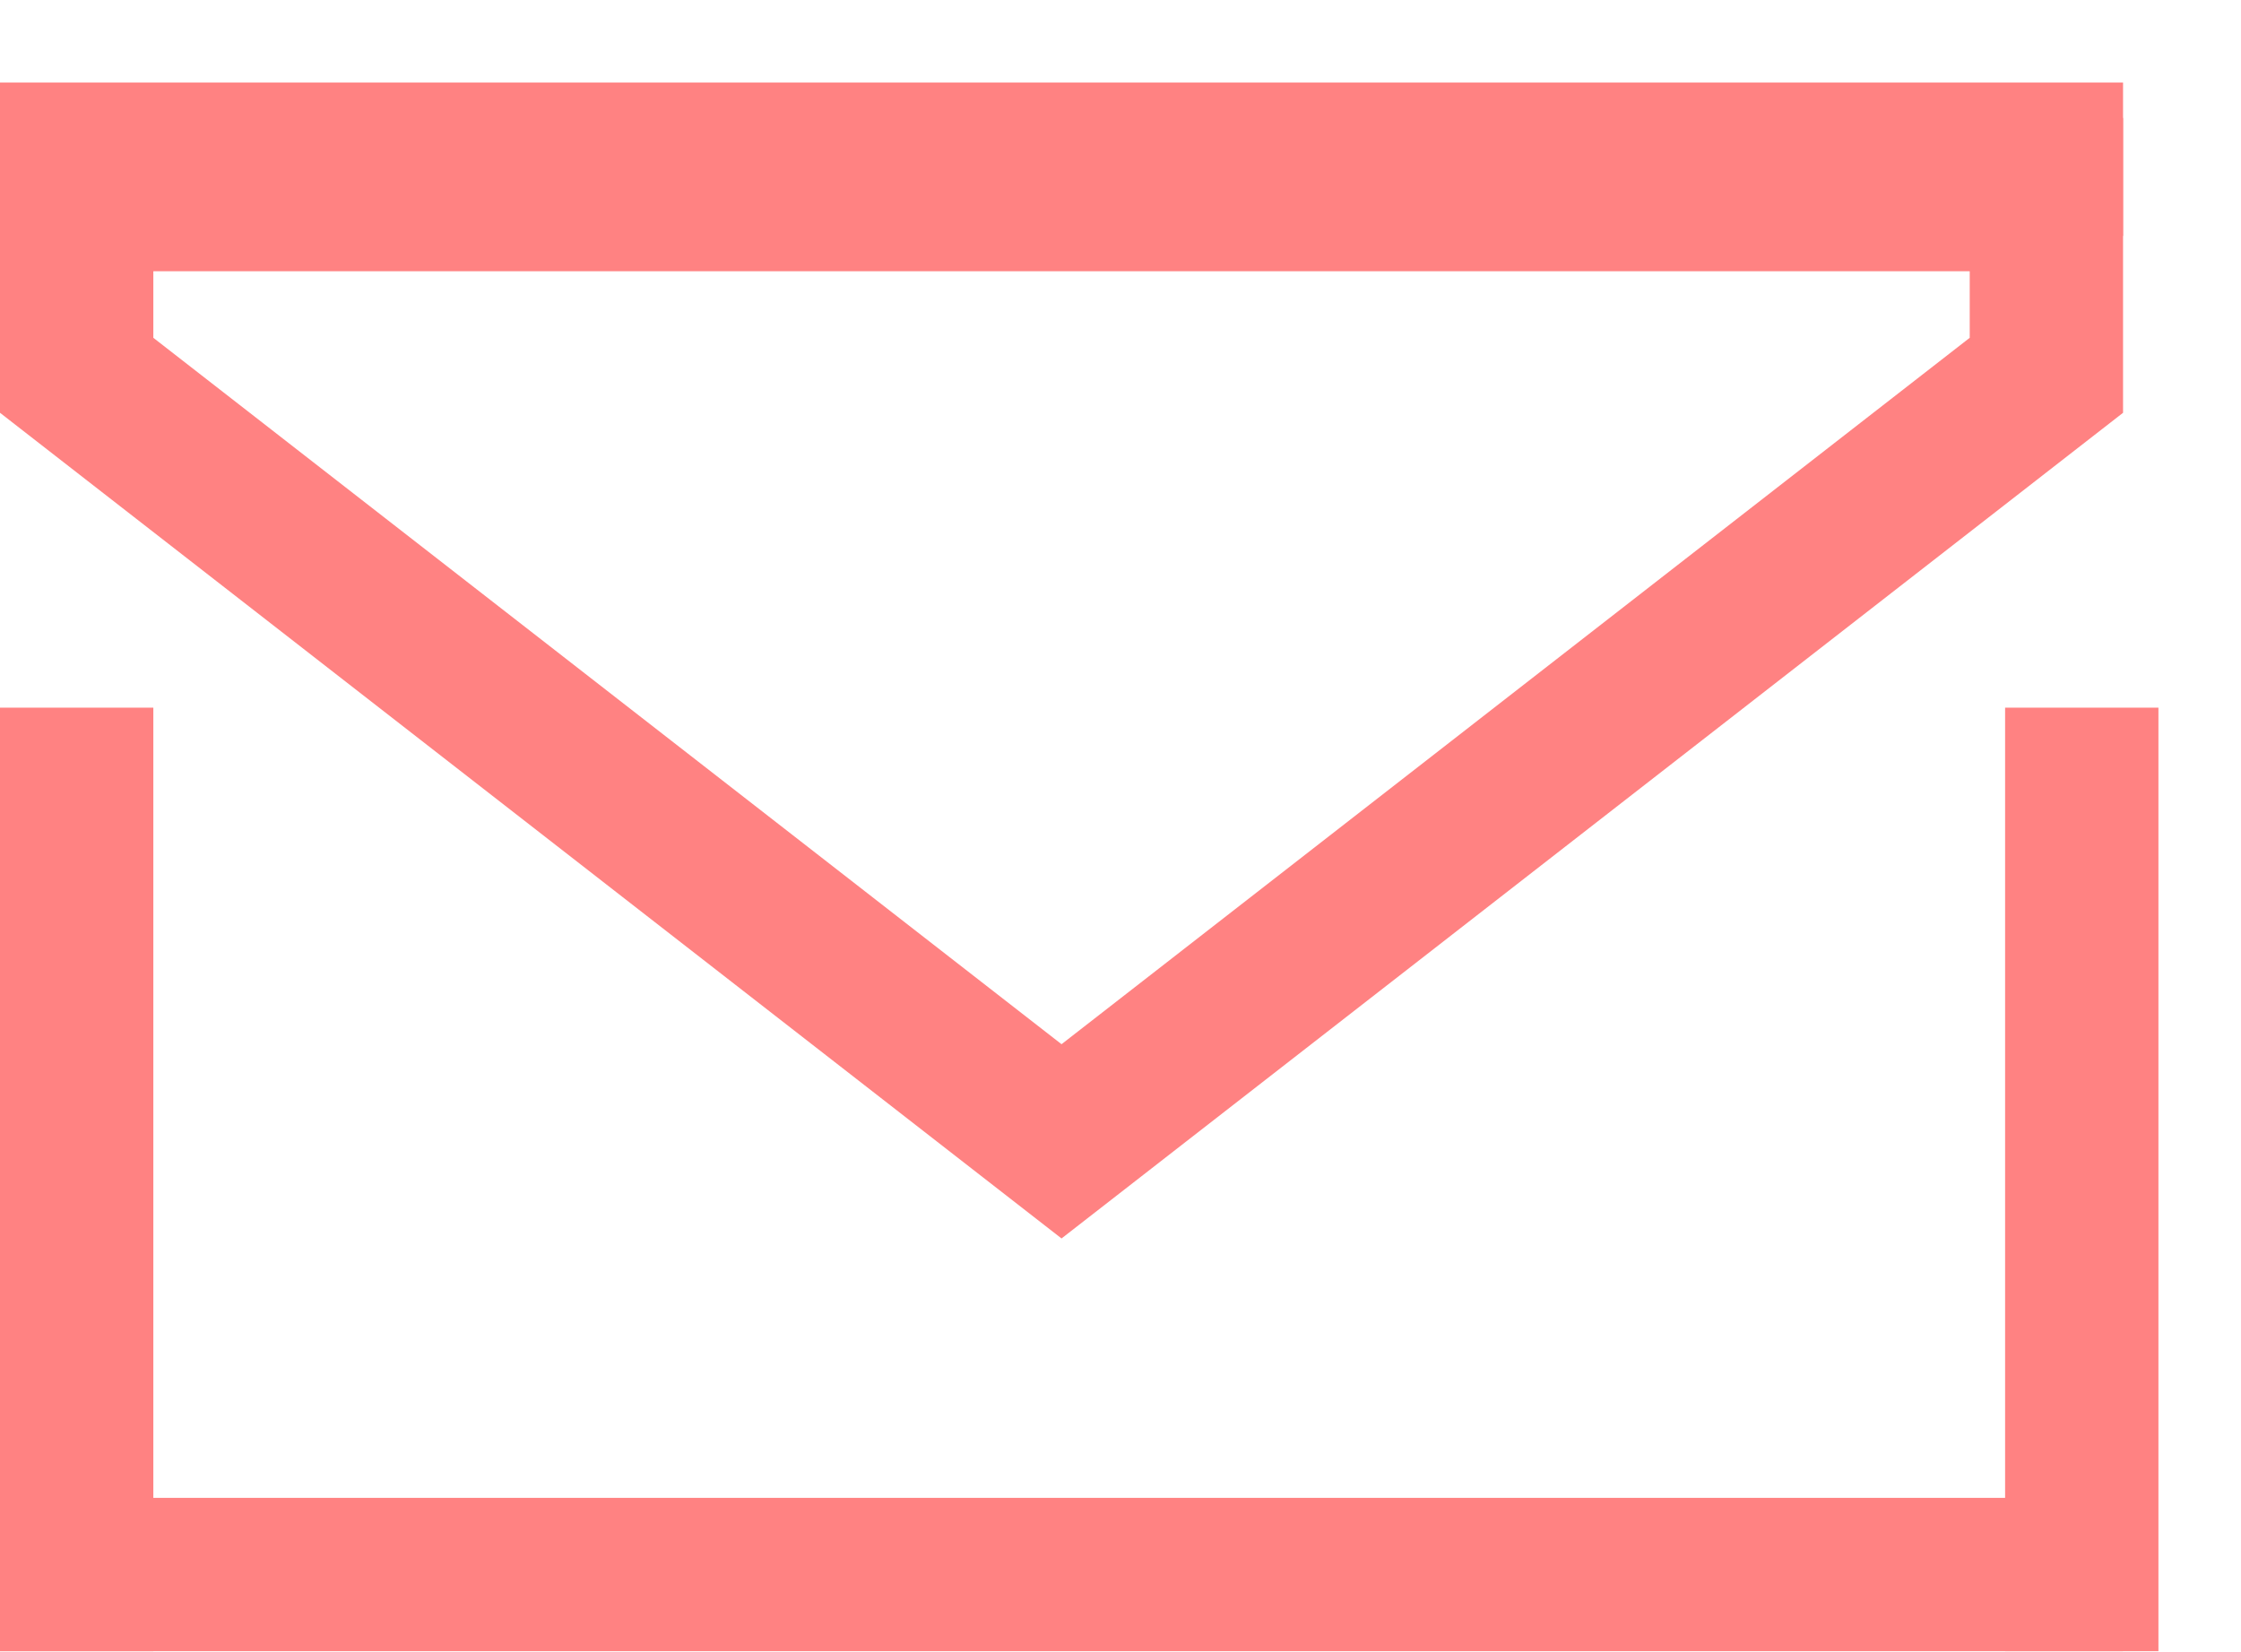
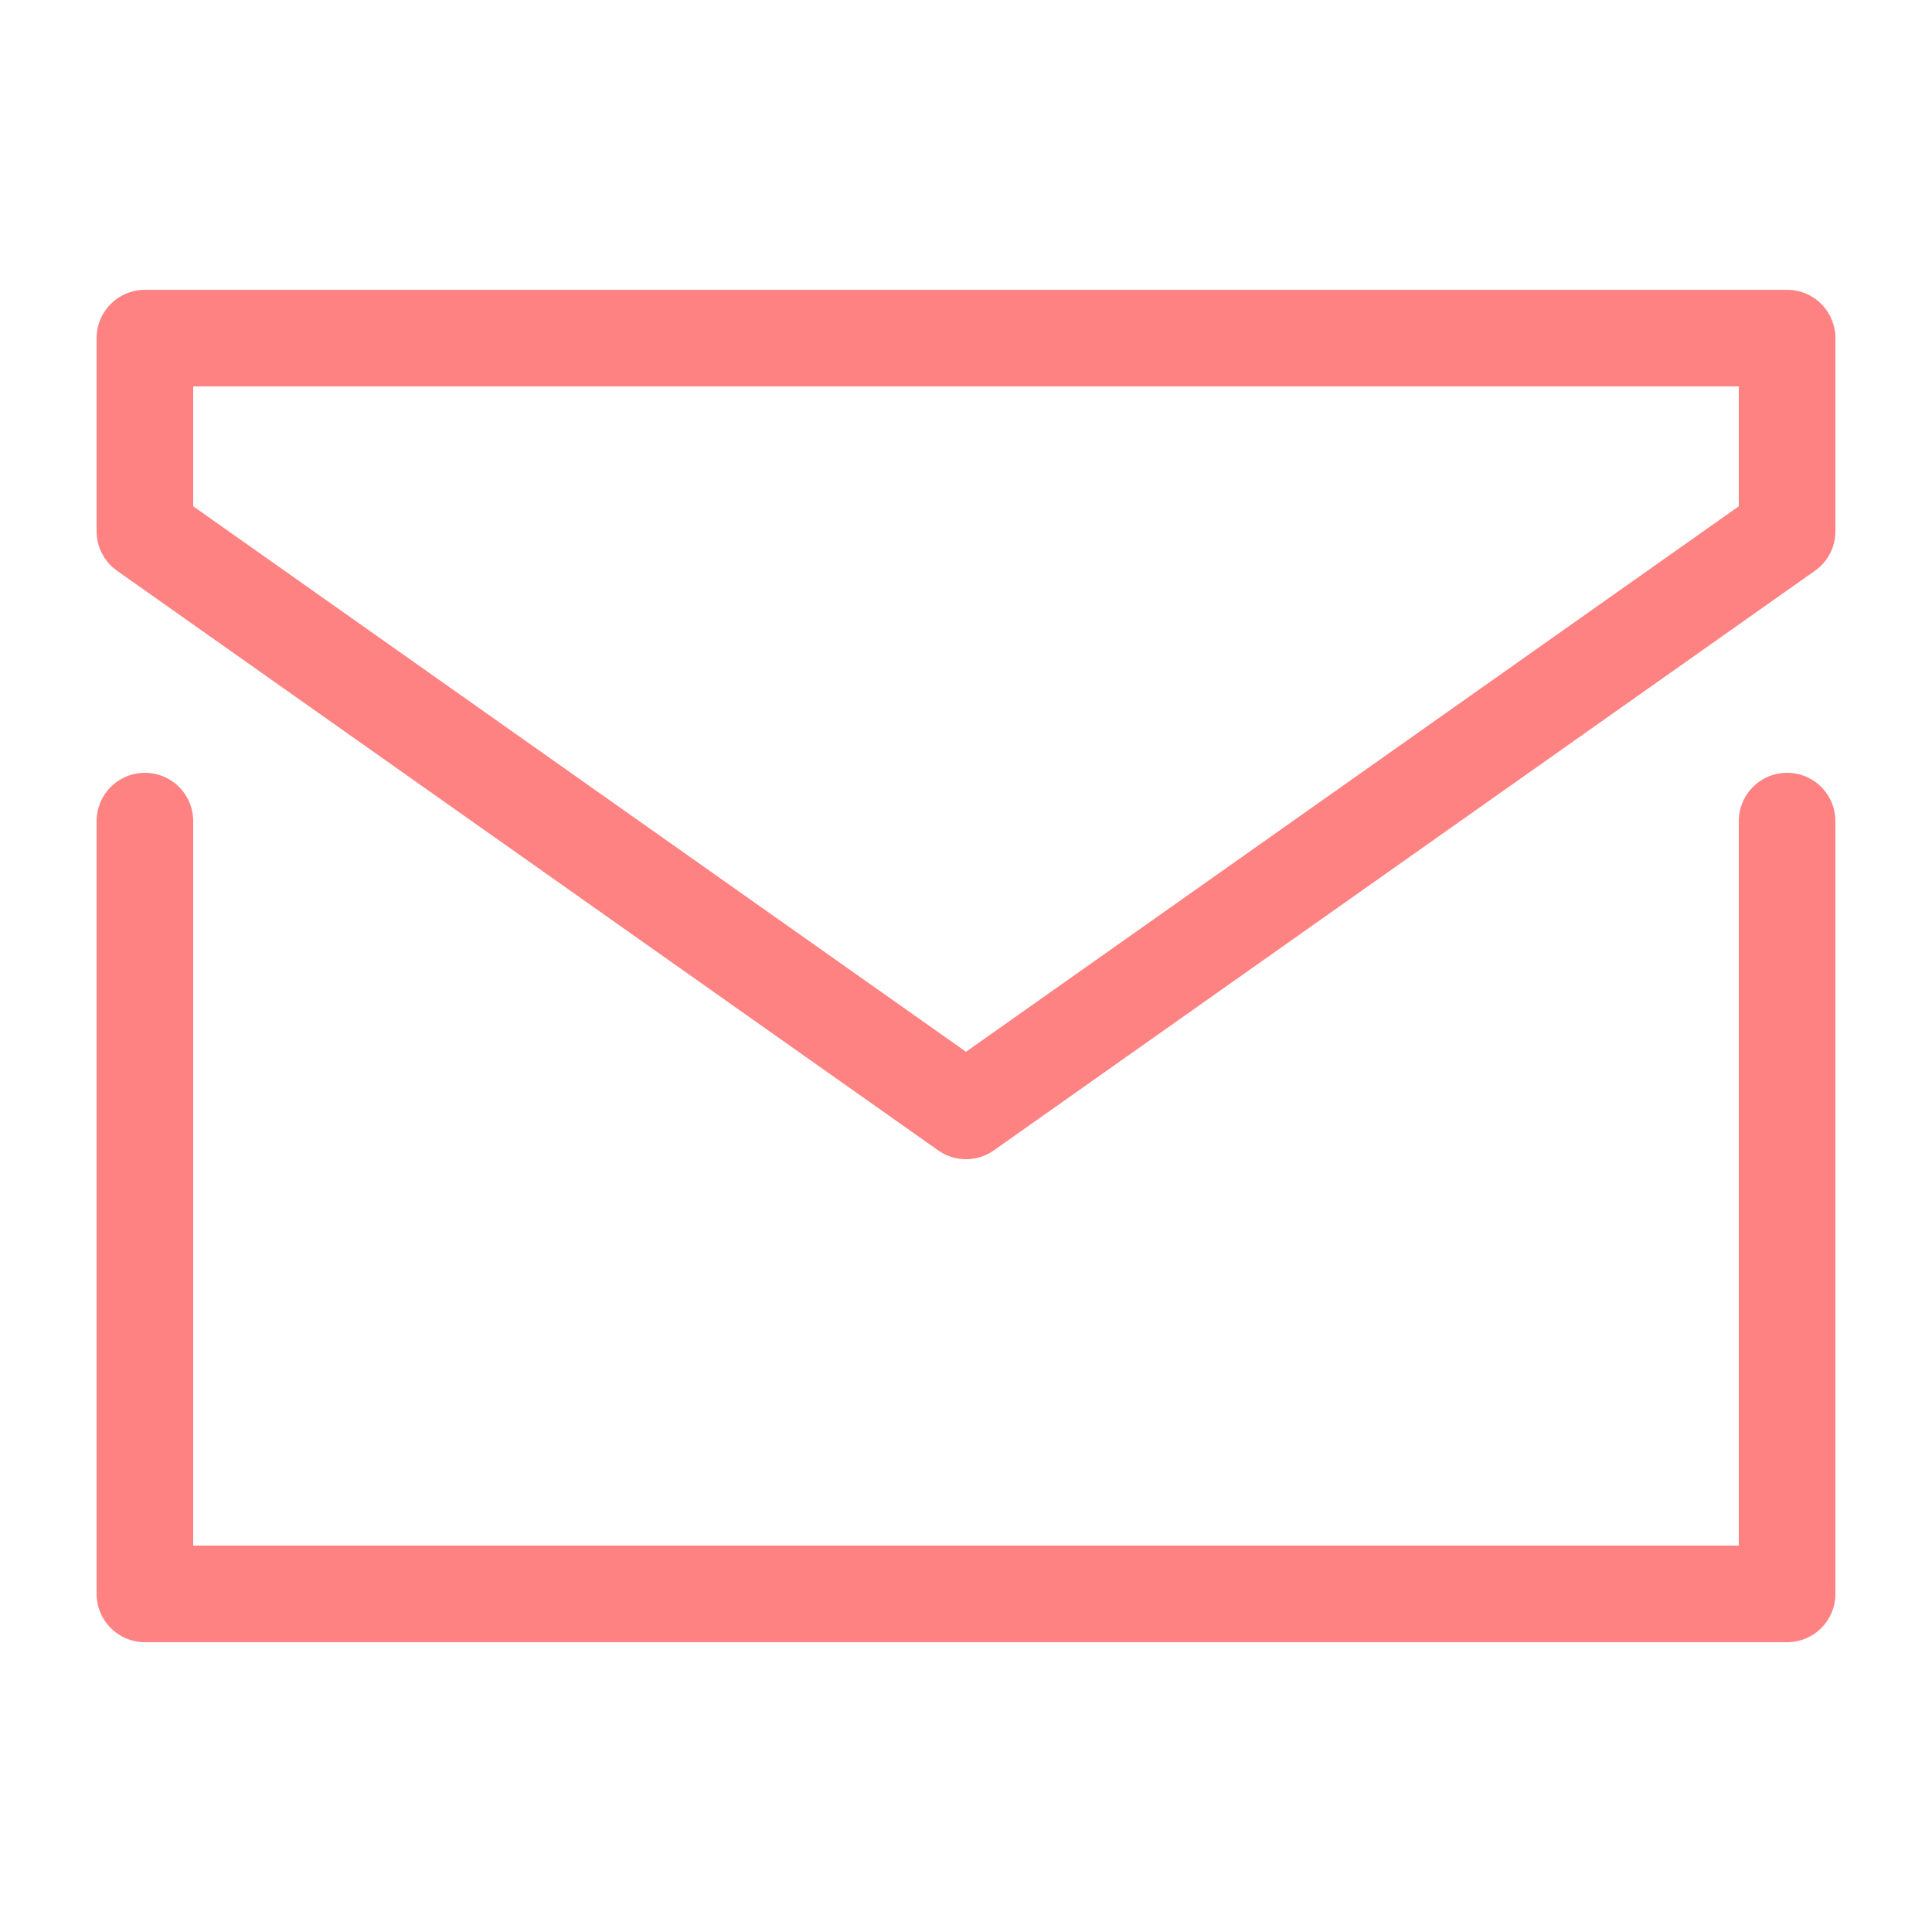
- <svg xmlns="http://www.w3.org/2000/svg" width="19" height="14" viewBox="0 0 19 14" fill="none">
-   <g id="icon_email">
-     <g id="Group">
-       <line id="Line 14" x1="0.65" y1="6" x2="0.65" y2="14" stroke="#FF8282" stroke-width="1.3" />
-       <line id="Line 15" x1="17.65" y1="6" x2="17.65" y2="14" stroke="#FF8282" stroke-width="1.3" />
-       <line id="Line 16" y1="13.35" x2="18" y2="13.35" stroke="#FF8282" stroke-width="1.3" />
-       <line id="Line 17" y1="1.35" x2="18" y2="1.35" stroke="#FF8282" stroke-width="1.3" />
-       <path id="Polygon 2" d="M17.35 3.182L9 9.677L0.65 3.182V1.65H3.5L9 1.65H14H17.35V3.182Z" stroke="#FF8282" stroke-width="1.3" />
-     </g>
-   </g>
+ <svg xmlns="http://www.w3.org/2000/svg" width="20" height="20" viewBox="0 0 20 20" fill="none">
+   <path d="M1.5 8.5V16.5H18.5V8.5M1.5 3.5H18.5V5.5L10 11.5L1.5 5.5V3.5Z" stroke="#FF8282" stroke-linecap="round" stroke-linejoin="round" />
</svg>
